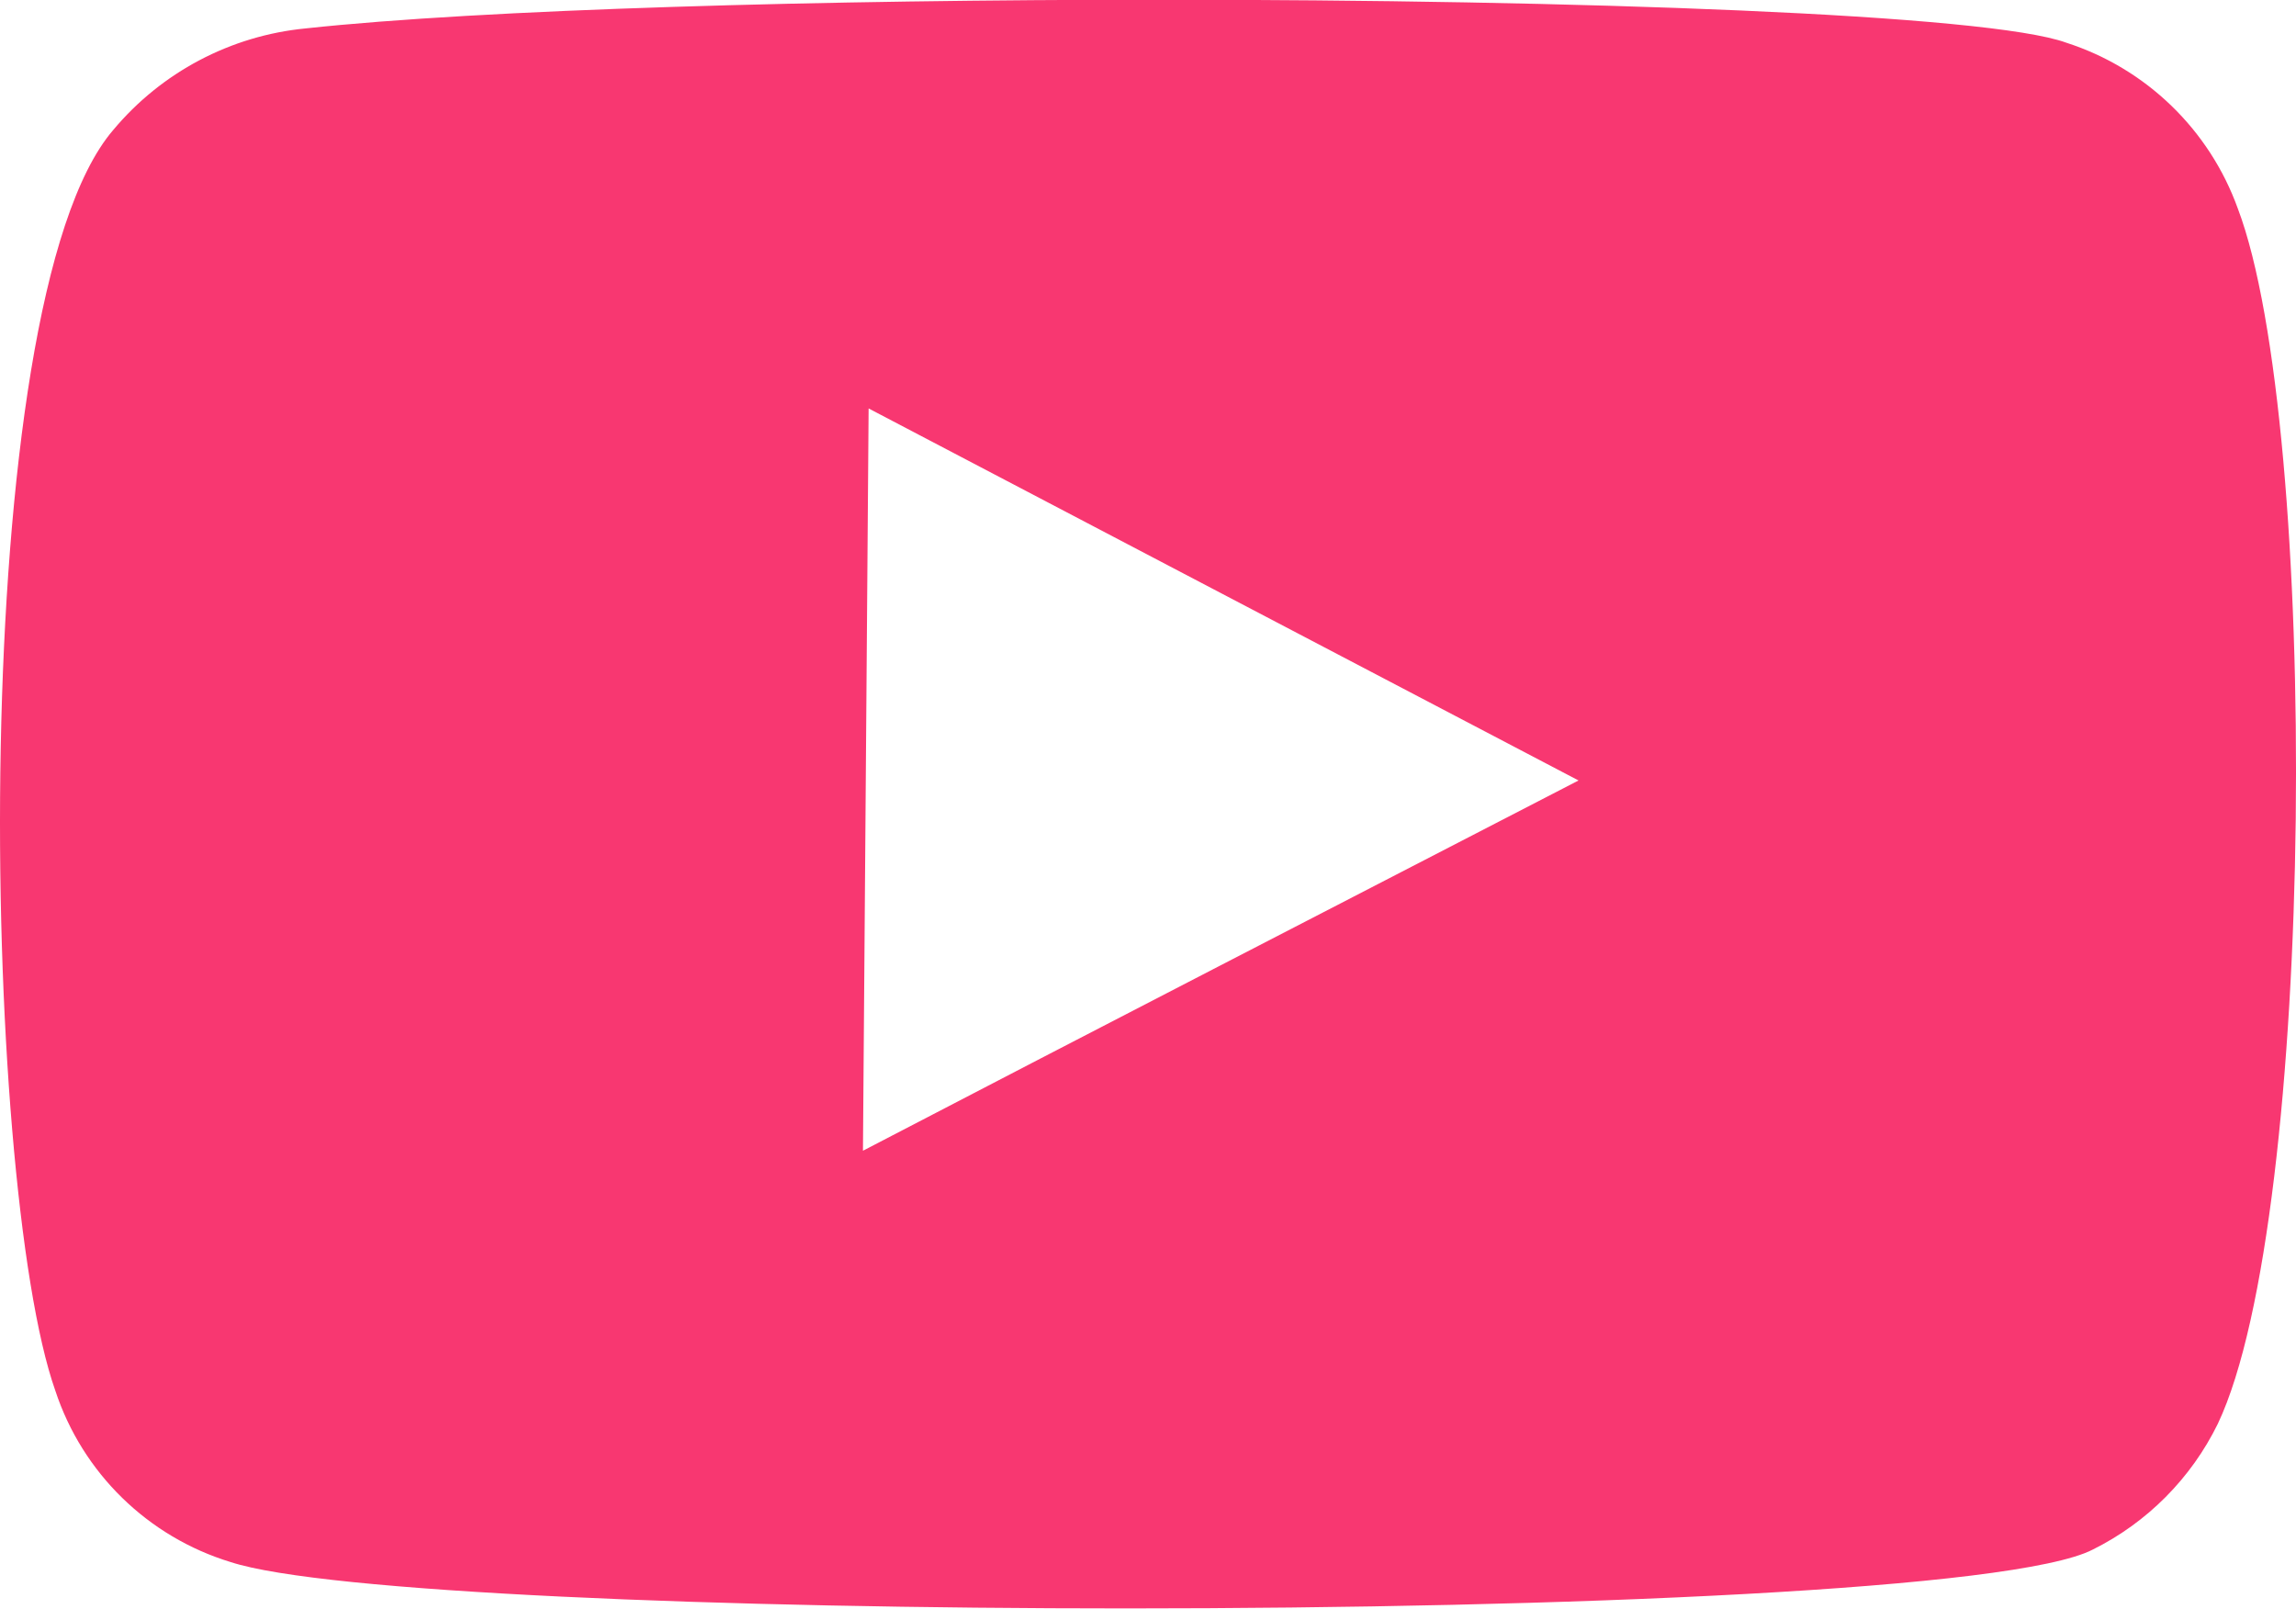
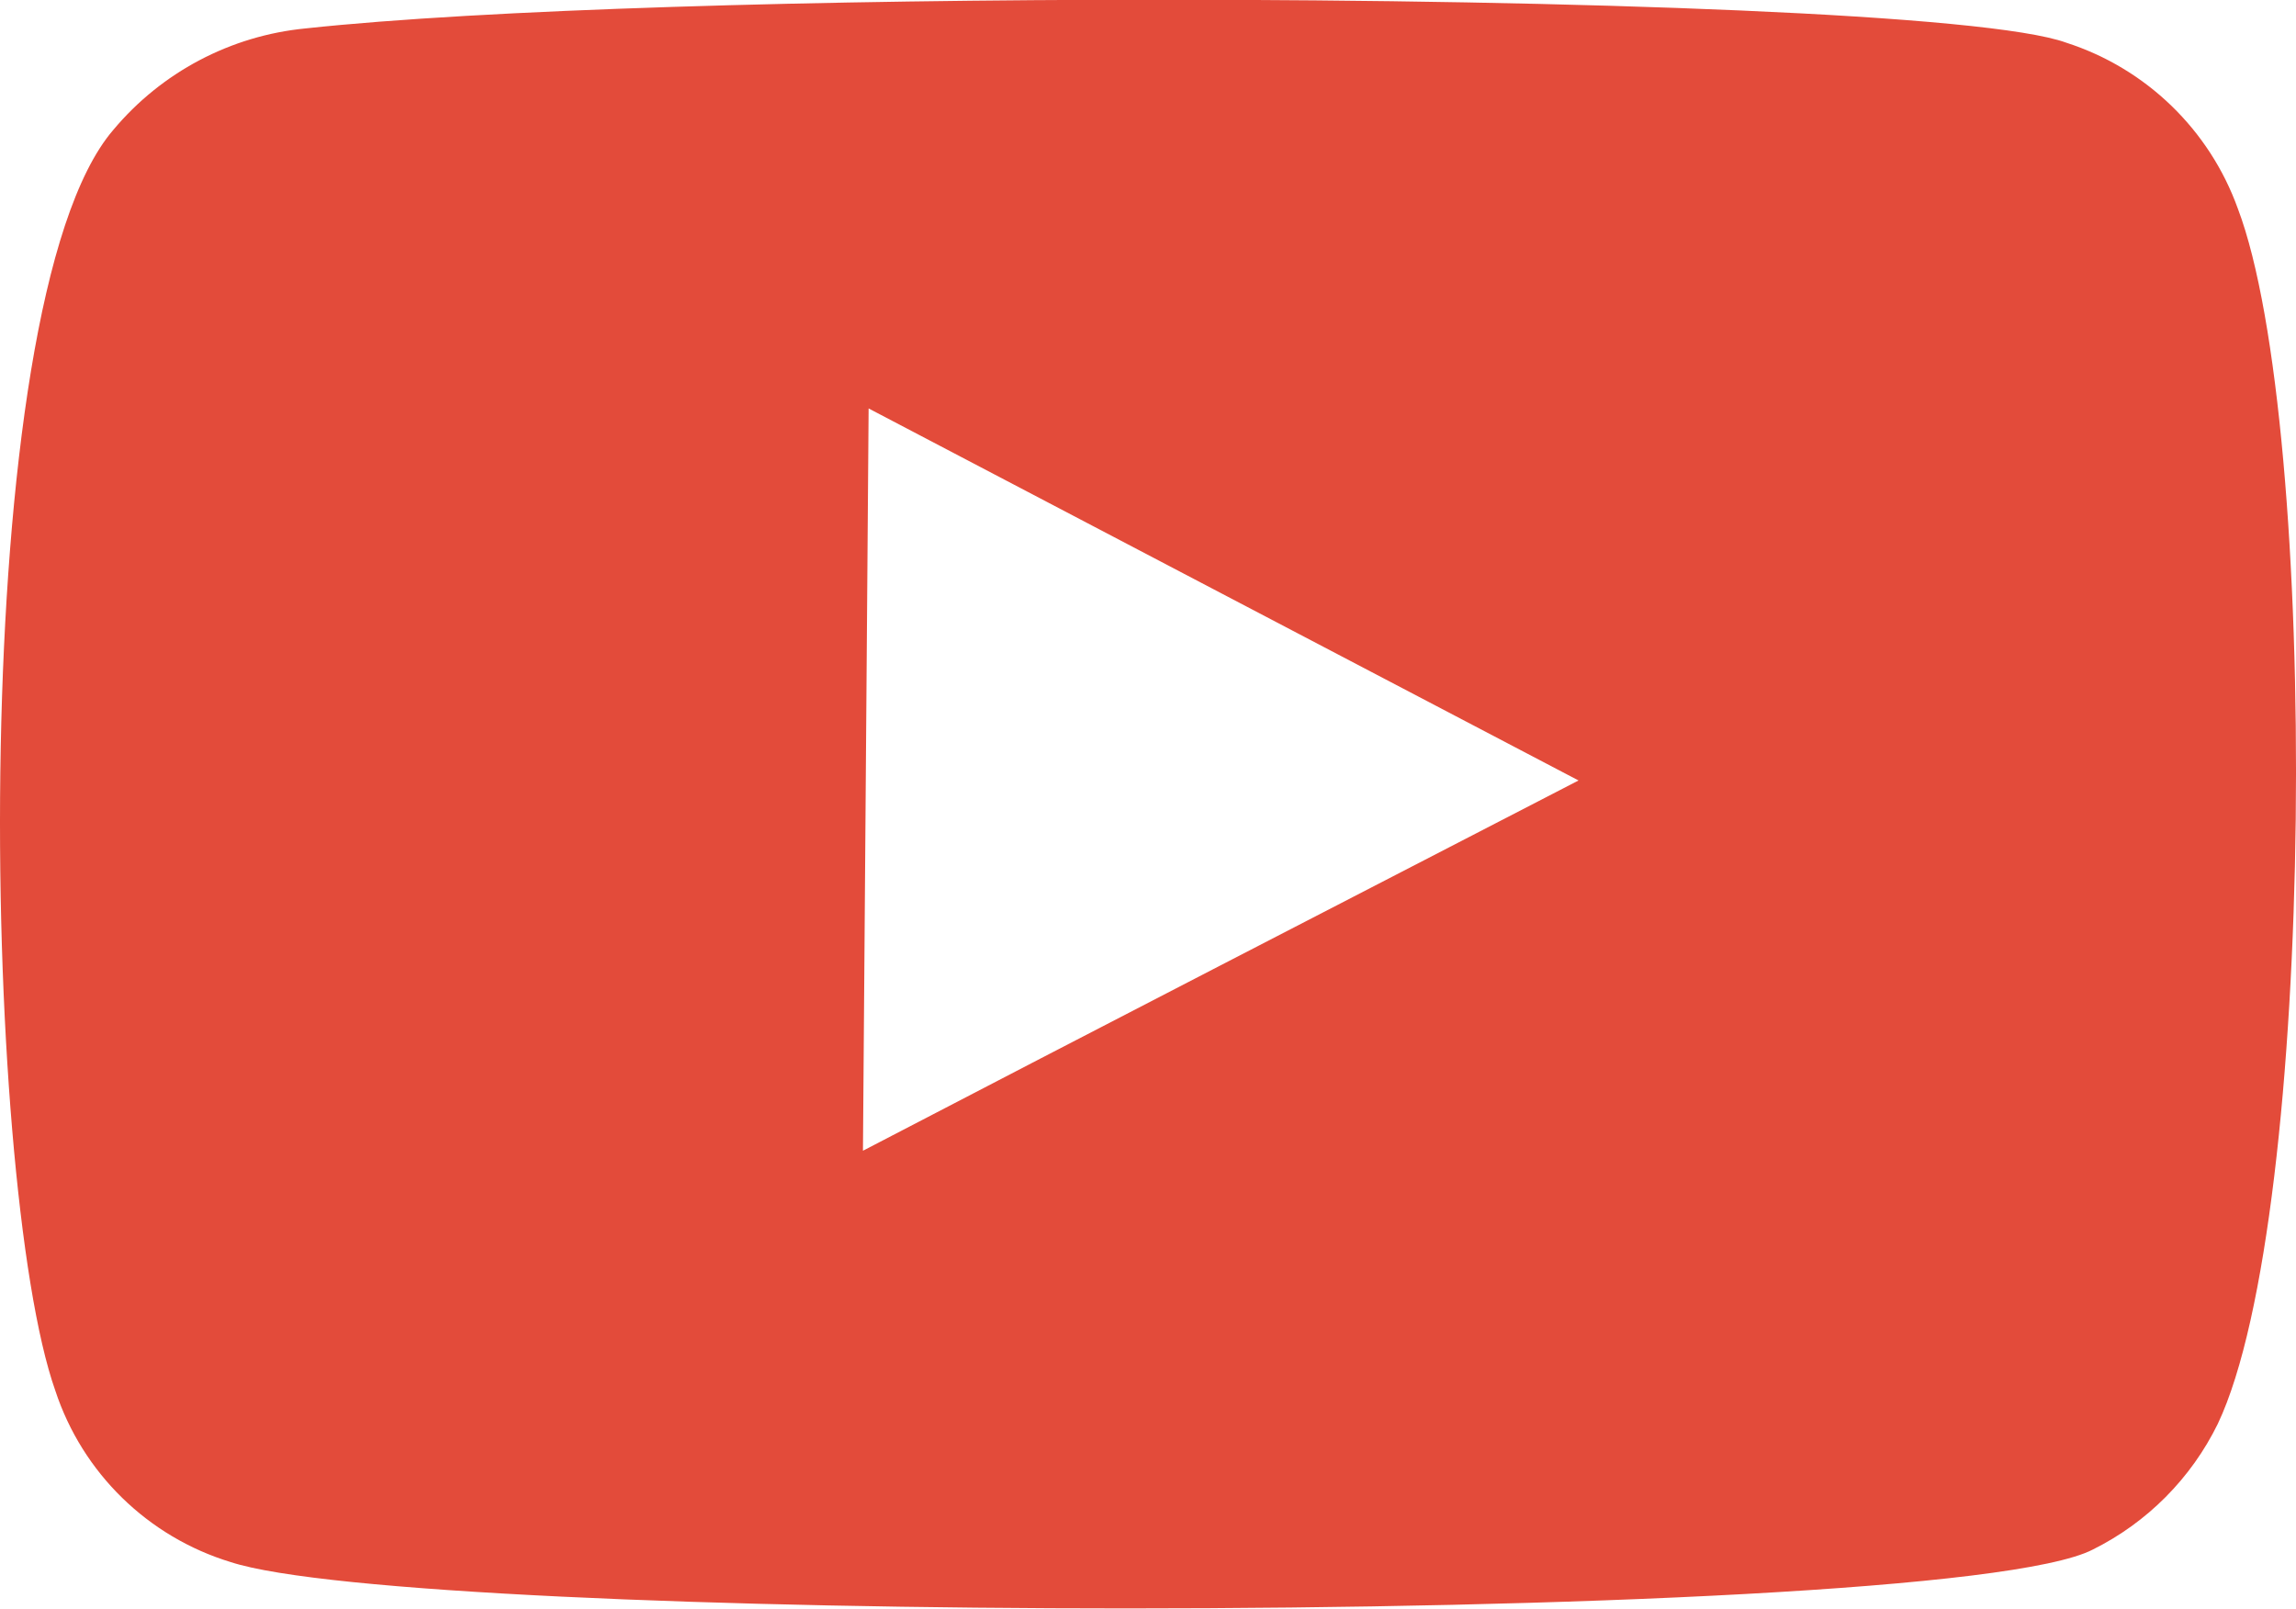
<svg xmlns="http://www.w3.org/2000/svg" width="32.018" height="22.43" viewBox="0 0 32.018 22.43">
  <g id="youtube" transform="translate(120.527 -81.622)">
    <g id="Grupo_145" data-name="Grupo 145">
-       <path id="Caminho_283" data-name="Caminho 283" d="M-89.32,84.531c1.146,3.023,1.1,14.035-.279,16.946a3.85,3.85,0,0,1-1.743,1.754c-1.079.558-7.343.821-13.48.821-5.65,0-11.191-.223-12.488-.646a3.714,3.714,0,0,1-2.445-2.389c-1.035-2.924-1.265-15.167.806-17.581a4,4,0,0,1,2.686-1.418c2.462-.266,7.212-.4,11.9-.4,5.833,0,11.564.2,12.652.6A3.772,3.772,0,0,1-89.32,84.531ZM-108.494,97.67c3.323-1.73,6.633-3.434,9.98-5.164-3.321-1.742-6.605-3.458-9.9-5.188-.027,3.459-.053,6.881-.079,10.352" fill="#f83771" />
+       <path id="Caminho_283" data-name="Caminho 283" d="M-89.32,84.531c1.146,3.023,1.1,14.035-.279,16.946a3.85,3.85,0,0,1-1.743,1.754c-1.079.558-7.343.821-13.48.821-5.65,0-11.191-.223-12.488-.646a3.714,3.714,0,0,1-2.445-2.389c-1.035-2.924-1.265-15.167.806-17.581a4,4,0,0,1,2.686-1.418c2.462-.266,7.212-.4,11.9-.4,5.833,0,11.564.2,12.652.6A3.772,3.772,0,0,1-89.32,84.531ZM-108.494,97.67c3.323-1.73,6.633-3.434,9.98-5.164-3.321-1.742-6.605-3.458-9.9-5.188-.027,3.459-.053,6.881-.079,10.352" fill="#e34b3a" />
    </g>
  </g>
</svg>
